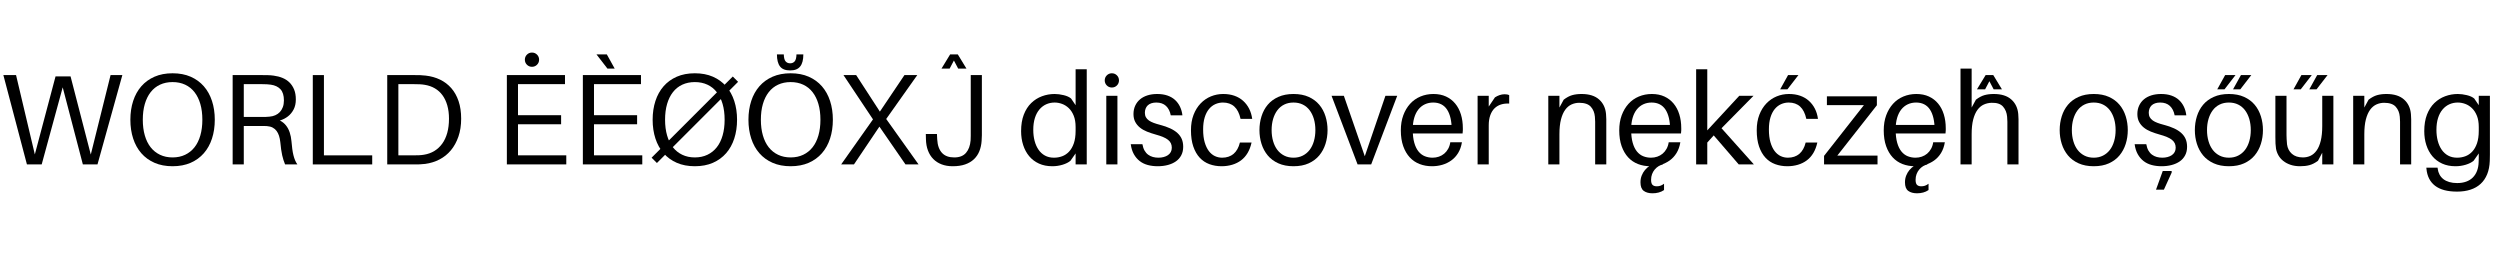
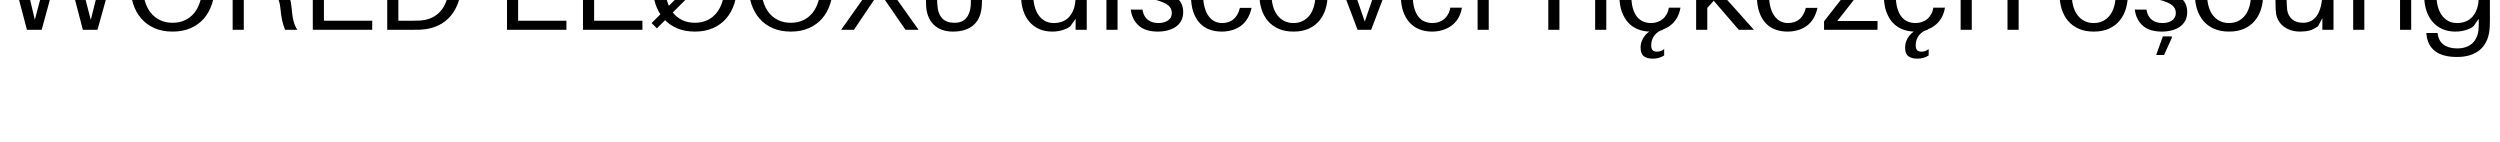
- <svg xmlns="http://www.w3.org/2000/svg" width="19310" height="2000" viewBox="0 0 19310 2000">
-   <defs />
-   <g transform="matrix(1 0 0 -1 0 2000)">
-     <g transform="matrix(1 0 0 1 0 730)">
-       <path fill="#000000" stroke="none" d="M 854 690 L 690 31 L 713 31 L 545 680 L 429 680 L 257 32 L 280 31 L 124 690 L 26 690 L 208 0 L 322 0 L 496 638 L 473 639 L 640 0 L 753 0 L 945 690 L 854 690 Z" />
-     </g>
-     <g transform="matrix(1 0 0 1 960 730)">
-       <path fill="#000000" stroke="none" d="M 373 636 Q 427 636 470 616 Q 513 596 542.5 558 Q 572 520 587.5 466.5 Q 603 413 603 345 Q 603 278 587.5 224 Q 572 170 542.5 132.5 Q 513 95 470 74.5 Q 427 54 373 54 L 373 -14 Q 452 -14 512.5 12.5 Q 573 39 614.5 86.5 Q 656 134 677.5 200 Q 699 266 699 345 Q 699 424 677.5 490 Q 656 556 614.5 603.5 Q 573 651 512.5 677.5 Q 452 704 373 704 L 373 636 Z M 373 704 Q 294 704 233.5 677.5 Q 173 651 131.5 603.5 Q 90 556 68.5 490 Q 47 424 47 345 Q 47 266 68.5 200 Q 90 134 131.5 86.5 Q 173 39 233.5 12.5 Q 294 -14 373 -14 L 373 54 Q 319 54 276 74.5 Q 233 95 203.5 132.5 Q 174 170 158.5 224 Q 143 278 143 345 Q 143 413 158.5 466.5 Q 174 520 203.5 558 Q 233 596 276 616 Q 319 636 373 636 L 373 704 Z" />
-     </g>
-     <g transform="matrix(1 0 0 1 1697 730)">
-       <path fill="#000000" stroke="none" d="M 180 690 L 180 620 L 326 620 Q 349 620 365 619 Q 381 618 395 616 Q 443 609 469.5 580.5 Q 496 552 496 494 Q 496 465 487.5 442.5 Q 479 420 464.5 404.5 Q 450 389 429.5 380 Q 409 371 385 369 Q 371 367 356 367 Q 341 367 318 367 L 180 367 L 180 297 L 316 297 Q 328 297 340.5 297 Q 353 297 365 296 Q 391 294 409 284.5 Q 427 275 439 259 Q 451 243 458 221.5 Q 465 200 468 173 Q 471 141 474.5 116 Q 478 91 482.5 71 Q 487 51 492.5 34 Q 498 17 505 0 L 600 0 Q 590 14 582.5 31.5 Q 575 49 569.5 71 Q 564 93 560.5 120 Q 557 147 554 181 Q 551 215 541 246 Q 531 277 512.5 300.5 Q 494 324 467 338 Q 440 352 403 352 L 403 330 Q 434 330 467 340 Q 500 350 527 371 Q 554 392 571 424.5 Q 588 457 588 502 Q 588 546 575 578 Q 562 610 539.5 632.5 Q 517 655 485.5 668 Q 454 681 416 686 Q 393 689 372.5 689.5 Q 352 690 326 690 L 180 690 Z M 100 690 L 100 0 L 186 0 L 186 690 L 100 690 Z" />
-     </g>
-     <g transform="matrix(1 0 0 1 2316 730)">
-       <path fill="#000000" stroke="none" d="M 100 690 L 100 0 L 186 0 L 186 690 L 100 690 Z M 161 70 L 161 0 L 559 0 L 559 70 L 161 70 Z" />
-     </g>
-     <g transform="matrix(1 0 0 1 2891 730)">
-       <path fill="#000000" stroke="none" d="M 180 690 L 180 620 L 305 620 Q 332 620 352 619 Q 372 618 389 615 Q 433 608 468 587.5 Q 503 567 527 534 Q 551 501 564 455.5 Q 577 410 577 353 Q 577 292 563.5 243.5 Q 550 195 524.5 160 Q 499 125 463.5 103.5 Q 428 82 384 75 Q 367 72 347 71 Q 327 70 300 70 L 180 70 L 180 0 L 305 0 Q 333 0 350 0.5 Q 367 1 393 4 Q 453 12 504 38.5 Q 555 65 592 109.5 Q 629 154 650 215.5 Q 671 277 671 353 Q 671 430 651 489 Q 631 548 594.5 589.5 Q 558 631 508 655 Q 458 679 398 686 Q 372 689 355 689.5 Q 338 690 310 690 L 180 690 Z M 100 690 L 100 0 L 186 0 L 186 690 L 100 690 Z" />
-     </g>
-     <g transform="matrix(1 0 0 1 3816 730)">
-       <path fill="#000000" stroke="none" d="M 99 690 L 99 0 L 185 0 L 185 690 L 99 690 Z M 160 70 L 160 0 L 558 0 L 558 70 L 160 70 Z M 160 380 L 160 310 L 518 310 L 518 380 L 160 380 Z M 160 690 L 160 620 L 548 620 L 548 690 L 160 690 Z M 293 864 Q 270 864 254 848 Q 238 832 238 809 Q 238 786 254 770 Q 270 754 293 754 Q 316 754 332 770 Q 348 786 348 809 Q 348 832 332 848 Q 316 864 293 864 Z" />
-     </g>
-     <g transform="matrix(1 0 0 1 4403 730)">
-       <path fill="#000000" stroke="none" d="M 99 690 L 99 0 L 185 0 L 185 690 L 99 690 Z M 160 70 L 160 0 L 558 0 L 558 70 L 160 70 Z M 160 380 L 160 310 L 518 310 L 518 380 L 160 380 Z M 160 690 L 160 620 L 548 620 L 548 690 L 160 690 Z M 204 850 L 289 740 L 345 740 L 284 850 L 204 850 Z" />
-     </g>
-     <g transform="matrix(1 0 0 1 4990 730)">
-       <path fill="#000000" stroke="none" d="M 43 52 L 84 11 L 711 638 L 670 679 L 43 52 Z M 377 636 Q 431 636 474 616 Q 517 596 546.5 558 Q 576 520 591.5 466.5 Q 607 413 607 345 Q 607 278 591.5 224 Q 576 170 546.5 132.5 Q 517 95 474 74.5 Q 431 54 377 54 L 377 -14 Q 456 -14 516.5 12.5 Q 577 39 618.5 86.5 Q 660 134 681.5 200 Q 703 266 703 345 Q 703 424 681.5 490 Q 660 556 618.5 603.5 Q 577 651 516.5 677.5 Q 456 704 377 704 L 377 636 Z M 377 704 Q 298 704 237.5 677.5 Q 177 651 135.5 603.5 Q 94 556 72.5 490 Q 51 424 51 345 Q 51 266 72.5 200 Q 94 134 135.5 86.5 Q 177 39 237.5 12.5 Q 298 -14 377 -14 L 377 54 Q 323 54 280 74.5 Q 237 95 207.5 132.5 Q 178 170 162.5 224 Q 147 278 147 345 Q 147 413 162.5 466.5 Q 178 520 207.5 558 Q 237 596 280 616 Q 323 636 377 636 L 377 704 Z" />
-     </g>
-     <g transform="matrix(1 0 0 1 5735 730)">
-       <path fill="#000000" stroke="none" d="M 372 636 Q 426 636 469 616 Q 512 596 541.5 558 Q 571 520 586.5 466.5 Q 602 413 602 345 Q 602 278 586.5 224 Q 571 170 541.5 132.5 Q 512 95 469 74.5 Q 426 54 372 54 L 372 -14 Q 451 -14 511.5 12.5 Q 572 39 613.5 86.5 Q 655 134 676.5 200 Q 698 266 698 345 Q 698 424 676.5 490 Q 655 556 613.5 603.5 Q 572 651 511.5 677.5 Q 451 704 372 704 L 372 636 Z M 372 704 Q 293 704 232.5 677.5 Q 172 651 130.5 603.5 Q 89 556 67.5 490 Q 46 424 46 345 Q 46 266 67.5 200 Q 89 134 130.5 86.5 Q 172 39 232.5 12.5 Q 293 -14 372 -14 L 372 54 Q 318 54 275 74.5 Q 232 95 202.5 132.5 Q 173 170 157.5 224 Q 142 278 142 345 Q 142 413 157.5 466.5 Q 173 520 202.5 558 Q 232 596 275 616 Q 318 636 372 636 L 372 704 Z M 417 850 Q 416 811 403 796 Q 390 781 368 781 Q 346 781 333 796 Q 320 811 319 850 L 266 850 Q 266 819 272 795.5 Q 278 772 290 756.5 Q 302 741 321.5 733.5 Q 341 726 368 726 Q 395 726 414 733.5 Q 433 741 445.5 756.5 Q 458 772 464 795.5 Q 470 819 470 850 L 417 850 Z" />
-     </g>
-     <g transform="matrix(1 0 0 1 6472 730)">
-       <path fill="#000000" stroke="none" d="M 514 690 L 298 369 L 350 368 L 141 690 L 43 690 L 271 348 L 25 0 L 124 0 L 346 330 L 295 329 L 522 0 L 623 0 L 373 351 L 613 690 L 514 690 Z" />
-     </g>
-     <g transform="matrix(1 0 0 1 7097 730)">
-       <path fill="#000000" stroke="none" d="M 401 690 L 401 267 Q 401 240 401 220.5 Q 401 201 400 186 Q 395 125 364.5 89.5 Q 334 54 274 54 Q 243 54 219.5 62.5 Q 196 71 179.5 88.5 Q 163 106 153.5 132 Q 144 158 142 194 L 140 235 L 54 235 L 55 194 Q 56 146 70.5 107.5 Q 85 69 111.5 42 Q 138 15 176 0.5 Q 214 -14 262 -14 Q 317 -14 357.5 0 Q 398 14 425.5 40 Q 453 66 467.5 102 Q 482 138 485 181 Q 487 207 487 225.5 Q 487 244 487 264 L 487 690 L 401 690 Z M 242 850 L 175 740 L 238 740 L 288 835 L 254 835 L 304 740 L 368 740 L 301 850 L 242 850 Z" />
-     </g>
-     <g transform="matrix(1 0 0 1 7857 730)">
-       <path fill="#000000" stroke="none" d="M 289 544 Q 238 544 191 526.5 Q 144 509 108 474 Q 72 439 51 385 Q 30 331 30 257 Q 30 199 46 149.5 Q 62 100 92.5 63.5 Q 123 27 168 6.5 Q 213 -14 271 -14 Q 312 -14 350 -2.5 Q 388 9 411 28 L 465 105 L 451 260 Q 451 203 437.5 163.5 Q 424 124 400.5 99 Q 377 74 347 63 Q 317 52 284 52 Q 244 52 214 68.5 Q 184 85 164 114.5 Q 144 144 134 183 Q 124 222 124 267 Q 124 319 136.5 358.5 Q 149 398 171.5 424.5 Q 194 451 224 464.5 Q 254 478 289 478 Q 318 478 346.5 467.5 Q 375 457 398.5 434.5 Q 422 412 436.5 376 Q 451 340 451 289 L 469 431 L 416 509 Q 396 526 359 535 Q 322 544 289 544 Z M 451 735 L 451 0 L 537 0 L 537 735 L 451 735 Z" />
-     </g>
-     <g transform="matrix(1 0 0 1 8472 730)">
-       <path fill="#000000" stroke="none" d="M 73 530 L 73 0 L 159 0 L 159 530 L 73 530 Z M 116 704 Q 93 704 77 688 Q 61 672 61 649 Q 61 626 77 610 Q 93 594 116 594 Q 139 594 155 610 Q 171 626 171 649 Q 171 672 155 688 Q 139 704 116 704 Z" />
-     </g>
-     <g transform="matrix(1 0 0 1 8710 730)">
-       <path fill="#000000" stroke="none" d="M 228 544 Q 187 544 153.5 533.5 Q 120 523 96 503 Q 72 483 58.5 454 Q 45 425 45 389 Q 45 354 58.5 328.5 Q 72 303 95 284.5 Q 118 266 149 253.5 Q 180 241 216 231 Q 249 222 273 212 Q 297 202 312 190 Q 327 178 334 163 Q 341 148 341 129 Q 341 110 333 95.5 Q 325 81 311 71.5 Q 297 62 278 57 Q 259 52 238 52 Q 215 52 195 57.5 Q 175 63 158.5 75 Q 142 87 130.5 107 Q 119 127 114 156 L 24 156 Q 30 111 48 79 Q 66 47 93 26 Q 120 5 155.5 -4.5 Q 191 -14 232 -14 Q 274 -14 310 -4.5 Q 346 5 372.5 23.5 Q 399 42 414 70.5 Q 429 99 429 136 Q 429 170 418 196 Q 407 222 384.5 242.5 Q 362 263 328.5 278.5 Q 295 294 249 306 Q 222 313 200.5 321 Q 179 329 164 339.5 Q 149 350 141 364.5 Q 133 379 133 399 Q 133 416 138.5 430.5 Q 144 445 154.5 455.5 Q 165 466 182 472 Q 199 478 221 478 Q 268 478 296 452 Q 324 426 333 379 L 423 379 Q 419 415 404.5 445.5 Q 390 476 366 498 Q 342 520 307.5 532 Q 273 544 228 544 Z" />
-     </g>
-     <g transform="matrix(1 0 0 1 9169 730)">
-       <path fill="#000000" stroke="none" d="M 279 544 Q 229 544 184 525.5 Q 139 507 104.5 471 Q 70 435 50 383 Q 30 331 30 264 Q 30 191 48 138.5 Q 66 86 97.5 52 Q 129 18 172.5 2 Q 216 -14 266 -14 Q 310 -14 348.5 -2.5 Q 387 9 417 31.5 Q 447 54 467.5 88.5 Q 488 123 498 169 L 408 169 Q 401 140 388.5 118 Q 376 96 359 81.5 Q 342 67 319.5 59.5 Q 297 52 271 52 Q 241 52 214.5 64.5 Q 188 77 168 103.5 Q 148 130 136 171 Q 124 212 124 270 Q 124 324 136 363 Q 148 402 169 427.5 Q 190 453 218 465.5 Q 246 478 277 478 Q 331 478 365 447 Q 399 416 413 352 L 503 352 Q 497 396 479 431 Q 461 466 432.5 491.5 Q 404 517 365.5 530.5 Q 327 544 279 544 Z" />
-     </g>
-     <g transform="matrix(1 0 0 1 9698 730)">
-       <path fill="#000000" stroke="none" d="M 293 478 Q 333 478 364.5 462.5 Q 396 447 417.5 418.5 Q 439 390 450.5 351 Q 462 312 462 265 Q 462 219 450.5 179.5 Q 439 140 417.5 112 Q 396 84 364.5 68 Q 333 52 293 52 L 293 -14 Q 361 -14 410.5 8.5 Q 460 31 492 69.5 Q 524 108 540 158.5 Q 556 209 556 265 Q 556 321 540 372 Q 524 423 492 461 Q 460 499 410.5 521.5 Q 361 544 293 544 L 293 478 Z M 293 544 Q 226 544 176 521.5 Q 126 499 94 461 Q 62 423 46 372 Q 30 321 30 265 Q 30 209 46 158.5 Q 62 108 94 69.5 Q 126 31 176 8.5 Q 226 -14 293 -14 L 293 52 Q 253 52 221.5 68 Q 190 84 168.5 112 Q 147 140 135.5 179.5 Q 124 219 124 265 Q 124 312 135.5 351 Q 147 390 168.5 418.5 Q 190 447 221.5 462.5 Q 253 478 293 478 L 293 544 Z" />
-     </g>
-     <g transform="matrix(1 0 0 1 10284 730)">
-       <path fill="#000000" stroke="none" d="M 417 530 L 249 38 L 266 39 L 96 530 L 1 530 L 202 0 L 307 0 L 508 530 L 417 530 Z" />
-     </g>
-     <g transform="matrix(1 0 0 1 10790 730)">
-       <path fill="#000000" stroke="none" d="M 282 544 Q 228 544 181.5 524.5 Q 135 505 101.5 468 Q 68 431 49 379.5 Q 30 328 30 263 L 122 270 Q 122 321 133.5 360 Q 145 399 166 425 Q 187 451 216 464.5 Q 245 478 280 478 Q 316 478 343 464 Q 370 450 387.5 423 Q 405 396 414 357 Q 423 318 423 268 L 458 305 L 85 305 L 85 239 L 507 239 Q 509 253 509 263.5 Q 509 274 509 280 Q 509 338 494 386.5 Q 479 435 450 470 Q 421 505 379 524.5 Q 337 544 282 544 Z M 30 263 Q 30 193 48.5 141 Q 67 89 99 54.5 Q 131 20 175 3 Q 219 -14 271 -14 Q 312 -14 350 -3 Q 388 8 419.5 30.5 Q 451 53 472.5 88 Q 494 123 502 171 L 412 171 Q 408 143 395.5 120.5 Q 383 98 365 83 Q 347 68 324 60 Q 301 52 275 52 Q 244 52 216 63 Q 188 74 167 99.5 Q 146 125 134 167 Q 122 209 122 270 L 30 263 Z" />
-     </g>
-     <g transform="matrix(1 0 0 1 11339 730)">
-       <path fill="#000000" stroke="none" d="M 74 530 L 74 0 L 160 0 L 160 530 L 74 530 Z M 282 542 Q 263 542 244 535.5 Q 225 529 208 518 L 156 441 L 160 302 Q 160 347 172 380 Q 184 413 205 433.5 Q 226 454 255 463 Q 284 472 318 470 L 318 535 Q 310 539 301.5 540.5 Q 293 542 282 542 Z" />
-     </g>
-     <g transform="matrix(1 0 0 1 11885 730)">
-       <path fill="#000000" stroke="none" d="M 331 544 Q 290 544 258.5 535 Q 227 526 193 500 L 156 432 L 160 233 Q 160 301 172 347.5 Q 184 394 205 422.5 Q 226 451 254 463.5 Q 282 476 313 476 Q 375 476 402.5 445.5 Q 430 415 434 368 Q 436 348 436 330 Q 436 312 436 292 L 436 0 L 522 0 L 522 298 Q 522 330 522 349.5 Q 522 369 520 389 Q 514 459 466.5 501.5 Q 419 544 331 544 Z M 74 530 L 74 0 L 160 0 L 160 530 L 74 530 Z" />
-     </g>
-     <g transform="matrix(1 0 0 1 12478 730)">
-       <path fill="#000000" stroke="none" d="M 281 544 Q 227 544 180.5 524.5 Q 134 505 100.5 468 Q 67 431 48 379.5 Q 29 328 29 263 L 121 270 Q 121 321 132.5 360 Q 144 399 165 425 Q 186 451 215 464.5 Q 244 478 279 478 Q 315 478 342 464 Q 369 450 386.5 423 Q 404 396 413 357 Q 422 318 422 268 L 457 305 L 84 305 L 84 239 L 506 239 Q 508 253 508 263.5 Q 508 274 508 280 Q 508 338 493 386.5 Q 478 435 449 470 Q 420 505 378 524.5 Q 336 544 281 544 Z M 29 263 Q 29 193 47.5 141 Q 66 89 98 54.5 Q 130 20 174 3 Q 218 -14 270 -14 Q 311 -14 349 -3 Q 387 8 418.5 30.5 Q 450 53 471.5 88 Q 493 123 501 171 L 411 171 Q 407 143 394.5 120.5 Q 382 98 364 83 Q 346 68 323 60 Q 300 52 274 52 Q 243 52 215 63 Q 187 74 166 99.5 Q 145 125 133 167 Q 121 209 121 270 L 29 263 Z M 306 11 Q 284 3 263.5 -11 Q 243 -25 227.5 -43.5 Q 212 -62 202.5 -86 Q 193 -110 193 -138 Q 193 -186 218.5 -204.5 Q 244 -223 286 -223 Q 311 -223 333.5 -217 Q 356 -211 375 -198 L 375 -149 Q 361 -160 347.5 -164.5 Q 334 -169 319 -169 Q 297 -169 286 -158 Q 275 -147 275 -119 Q 275 -95 282.5 -75 Q 290 -55 303 -39.5 Q 316 -24 333 -13.5 Q 350 -3 369 0 L 306 11 Z" />
-     </g>
-     <g transform="matrix(1 0 0 1 13027 730)">
-       <path fill="#000000" stroke="none" d="M 407 530 L 160 263 L 160 169 L 225 241 L 185 253 L 403 0 L 520 0 L 233 321 L 231 240 L 517 530 L 407 530 Z M 74 735 L 74 0 L 160 0 L 160 735 L 74 735 Z" />
-     </g>
-     <g transform="matrix(1 0 0 1 13540 730)">
-       <path fill="#000000" stroke="none" d="M 278 544 Q 228 544 183 525.5 Q 138 507 103.5 471 Q 69 435 49 383 Q 29 331 29 264 Q 29 191 47 138.5 Q 65 86 96.5 52 Q 128 18 171.5 2 Q 215 -14 265 -14 Q 309 -14 347.5 -2.5 Q 386 9 416 31.5 Q 446 54 466.5 88.5 Q 487 123 497 169 L 407 169 Q 400 140 387.5 118 Q 375 96 358 81.5 Q 341 67 318.5 59.5 Q 296 52 270 52 Q 240 52 213.5 64.5 Q 187 77 167 103.5 Q 147 130 135 171 Q 123 212 123 270 Q 123 324 135 363 Q 147 402 168 427.5 Q 189 453 217 465.5 Q 245 478 276 478 Q 330 478 364 447 Q 398 416 412 352 L 502 352 Q 496 396 478 431 Q 460 466 431.5 491.5 Q 403 517 364.5 530.5 Q 326 544 278 544 Z M 271 690 L 210 580 L 266 580 L 351 690 L 271 690 Z" />
-     </g>
-     <g transform="matrix(1 0 0 1 14069 730)">
-       <path fill="#000000" stroke="none" d="M 42 526 L 42 458 L 349 458 L 349 485 L 20 66 L 20 0 L 433 0 L 433 68 L 101 68 L 101 41 L 428 457 L 428 526 L 42 526 Z" />
-     </g>
-     <g transform="matrix(1 0 0 1 14521 730)">
-       <path fill="#000000" stroke="none" d="M 281 544 Q 227 544 180.5 524.5 Q 134 505 100.5 468 Q 67 431 48 379.5 Q 29 328 29 263 L 121 270 Q 121 321 132.5 360 Q 144 399 165 425 Q 186 451 215 464.5 Q 244 478 279 478 Q 315 478 342 464 Q 369 450 386.5 423 Q 404 396 413 357 Q 422 318 422 268 L 457 305 L 84 305 L 84 239 L 506 239 Q 508 253 508 263.5 Q 508 274 508 280 Q 508 338 493 386.5 Q 478 435 449 470 Q 420 505 378 524.5 Q 336 544 281 544 Z M 29 263 Q 29 193 47.5 141 Q 66 89 98 54.5 Q 130 20 174 3 Q 218 -14 270 -14 Q 311 -14 349 -3 Q 387 8 418.5 30.5 Q 450 53 471.5 88 Q 493 123 501 171 L 411 171 Q 407 143 394.5 120.5 Q 382 98 364 83 Q 346 68 323 60 Q 300 52 274 52 Q 243 52 215 63 Q 187 74 166 99.5 Q 145 125 133 167 Q 121 209 121 270 L 29 263 Z M 306 11 Q 284 3 263.5 -11 Q 243 -25 227.5 -43.5 Q 212 -62 202.5 -86 Q 193 -110 193 -138 Q 193 -186 218.5 -204.5 Q 244 -223 286 -223 Q 311 -223 333.5 -217 Q 356 -211 375 -198 L 375 -149 Q 361 -160 347.5 -164.5 Q 334 -169 319 -169 Q 297 -169 286 -158 Q 275 -147 275 -119 Q 275 -95 282.5 -75 Q 290 -55 303 -39.5 Q 316 -24 333 -13.5 Q 350 -3 369 0 L 306 11 Z" />
-     </g>
-     <g transform="matrix(1 0 0 1 15070 730)">
-       <path fill="#000000" stroke="none" d="M 330 544 Q 289 544 257.5 535 Q 226 526 192 500 L 155 432 L 159 233 Q 159 301 171 347 Q 183 393 204 421.5 Q 225 450 253 462.5 Q 281 475 312 476 Q 374 478 401.5 446.5 Q 429 415 433 368 Q 435 348 435 330 Q 435 312 435 292 L 435 0 L 521 0 L 521 298 Q 521 330 521 349.5 Q 521 369 519 389 Q 513 459 465.5 501.5 Q 418 544 330 544 Z M 73 740 L 73 0 L 159 0 L 159 740 L 73 740 Z M 267 690 L 200 580 L 263 580 L 313 675 L 279 675 L 329 580 L 393 580 L 326 690 L 267 690 Z" />
-     </g>
-     <g transform="matrix(1 0 0 1 15879 730)">
-       <path fill="#000000" stroke="none" d="M 293 478 Q 333 478 364.5 462.5 Q 396 447 417.5 418.5 Q 439 390 450.5 351 Q 462 312 462 265 Q 462 219 450.5 179.5 Q 439 140 417.5 112 Q 396 84 364.5 68 Q 333 52 293 52 L 293 -14 Q 361 -14 410.5 8.5 Q 460 31 492 69.5 Q 524 108 540 158.5 Q 556 209 556 265 Q 556 321 540 372 Q 524 423 492 461 Q 460 499 410.5 521.5 Q 361 544 293 544 L 293 478 Z M 293 544 Q 226 544 176 521.5 Q 126 499 94 461 Q 62 423 46 372 Q 30 321 30 265 Q 30 209 46 158.5 Q 62 108 94 69.5 Q 126 31 176 8.5 Q 226 -14 293 -14 L 293 52 Q 253 52 221.5 68 Q 190 84 168.5 112 Q 147 140 135.5 179.5 Q 124 219 124 265 Q 124 312 135.5 351 Q 147 390 168.5 418.5 Q 190 447 221.5 462.5 Q 253 478 293 478 L 293 544 Z" />
-     </g>
-     <g transform="matrix(1 0 0 1 16465 730)">
-       <path fill="#000000" stroke="none" d="M 227 544 Q 186 544 152.5 533.5 Q 119 523 95 503 Q 71 483 57.5 454 Q 44 425 44 389 Q 44 354 57.5 328.5 Q 71 303 94 284.5 Q 117 266 148 253.5 Q 179 241 215 231 Q 248 222 272 212 Q 296 202 311 190 Q 326 178 333 163 Q 340 148 340 129 Q 340 110 332 95.5 Q 324 81 310 71.5 Q 296 62 277 57 Q 258 52 237 52 Q 214 52 194 57.5 Q 174 63 157.5 75 Q 141 87 129.5 107 Q 118 127 113 156 L 23 156 Q 29 111 47 79 Q 65 47 92 26 Q 119 5 154.5 -4.5 Q 190 -14 231 -14 Q 273 -14 309 -4.5 Q 345 5 371.5 23.5 Q 398 42 413 70.5 Q 428 99 428 136 Q 428 170 417 196 Q 406 222 383.5 242.5 Q 361 263 327.5 278.5 Q 294 294 248 306 Q 221 313 199.5 321 Q 178 329 163 339.5 Q 148 350 140 364.5 Q 132 379 132 399 Q 132 416 137.5 430.5 Q 143 445 153.5 455.5 Q 164 466 181 472 Q 198 478 220 478 Q 267 478 295 452 Q 323 426 332 379 L 422 379 Q 418 415 403.5 445.5 Q 389 476 365 498 Q 341 520 306.5 532 Q 272 544 227 544 Z M 240 -51 L 188 -195 L 249 -195 L 309 -63 L 309 -51 L 240 -51 Z" />
-     </g>
-     <g transform="matrix(1 0 0 1 16924 730)">
-       <path fill="#000000" stroke="none" d="M 292 478 Q 332 478 363.5 462.5 Q 395 447 416.5 418.5 Q 438 390 449.5 351 Q 461 312 461 265 Q 461 219 449.5 179.5 Q 438 140 416.5 112 Q 395 84 363.5 68 Q 332 52 292 52 L 292 -14 Q 360 -14 409.5 8.5 Q 459 31 491 69.5 Q 523 108 539 158.5 Q 555 209 555 265 Q 555 321 539 372 Q 523 423 491 461 Q 459 499 409.5 521.5 Q 360 544 292 544 L 292 478 Z M 292 544 Q 225 544 175 521.5 Q 125 499 93 461 Q 61 423 45 372 Q 29 321 29 265 Q 29 209 45 158.5 Q 61 108 93 69.5 Q 125 31 175 8.5 Q 225 -14 292 -14 L 292 52 Q 252 52 220.5 68 Q 189 84 167.5 112 Q 146 140 134.5 179.5 Q 123 219 123 265 Q 123 312 134.5 351 Q 146 390 167.5 418.5 Q 189 447 220.5 462.5 Q 252 478 292 478 L 292 544 Z M 385 690 L 324 580 L 380 580 L 465 690 L 385 690 Z M 263 690 L 202 580 L 258 580 L 343 690 L 263 690 Z" />
-     </g>
-     <g transform="matrix(1 0 0 1 17510 730)">
-       <path fill="#000000" stroke="none" d="M 65 530 L 65 212 Q 65 180 66 160.5 Q 67 141 70 121 Q 75 94 89 69.5 Q 103 45 126.5 26.5 Q 150 8 182.5 -3 Q 215 -14 256 -14 Q 297 -14 328.5 -5.5 Q 360 3 394 28 L 431 98 L 427 297 Q 427 229 415.5 182.5 Q 404 136 383.5 107.5 Q 363 79 336 66.5 Q 309 54 278 54 Q 224 54 192.5 82 Q 161 110 155 155 Q 153 175 152 195 Q 151 215 151 228 L 151 530 L 65 530 Z M 427 530 L 427 0 L 513 0 L 513 530 L 427 530 Z M 388 690 L 327 580 L 383 580 L 468 690 L 388 690 Z M 266 690 L 205 580 L 261 580 L 346 690 L 266 690 Z" />
-     </g>
-     <g transform="matrix(1 0 0 1 18102 730)">
-       <path fill="#000000" stroke="none" d="M 331 544 Q 290 544 258.5 535 Q 227 526 193 500 L 156 432 L 160 233 Q 160 301 172 347.5 Q 184 394 205 422.5 Q 226 451 254 463.5 Q 282 476 313 476 Q 375 476 402.5 445.5 Q 430 415 434 368 Q 436 348 436 330 Q 436 312 436 292 L 436 0 L 522 0 L 522 298 Q 522 330 522 349.5 Q 522 369 520 389 Q 514 459 466.5 501.5 Q 419 544 331 544 Z M 74 530 L 74 0 L 160 0 L 160 530 L 74 530 Z" />
-     </g>
-     <g transform="matrix(1 0 0 1 18695 730)">
-       <path fill="#000000" stroke="none" d="M 451 530 L 451 76 Q 451 64 451 50.5 Q 451 37 450 18 Q 449 -20 437.5 -50 Q 426 -80 405 -101 Q 384 -122 353.5 -133 Q 323 -144 284 -144 Q 250 -144 223 -136 Q 196 -128 177.5 -113.5 Q 159 -99 148 -78.5 Q 137 -58 134 -34 L 133 -25 L 46 -25 L 47 -35 Q 51 -77 67.5 -109.5 Q 84 -142 113 -164.5 Q 142 -187 184.5 -198.5 Q 227 -210 284 -210 Q 341 -210 387 -195 Q 433 -180 465.5 -150 Q 498 -120 516 -75.5 Q 534 -31 536 27 Q 537 49 537 77 Q 537 105 537 130 L 537 530 L 451 530 Z M 289 544 Q 238 544 191 526.5 Q 144 509 108 474 Q 72 439 51 385 Q 30 331 30 257 Q 30 199 46 149.5 Q 62 100 92.5 63.5 Q 123 27 168 6.5 Q 213 -14 271 -14 Q 312 -14 350 -2.5 Q 388 9 411 28 L 465 105 L 451 260 Q 451 203 437.5 163.5 Q 424 124 400.5 99 Q 377 74 347 63 Q 317 52 284 52 Q 244 52 214 68.5 Q 184 85 164 114.5 Q 144 144 134 183 Q 124 222 124 267 Q 124 319 136.5 358.5 Q 149 398 171.5 424.5 Q 194 451 224 464.5 Q 254 478 289 478 Q 318 478 346.5 467.5 Q 375 457 398.5 434.5 Q 422 412 436.5 376 Q 451 340 451 289 L 469 431 L 416 509 Q 396 526 359 535 Q 322 544 289 544 Z" />
+ <svg xmlns="http://www.w3.org/2000/svg" width="19310" height="1094">
+   <g transform="matrix(1 0 0 1 0 230)">
+     <g transform="matrix(1 0 0 -1 0 0)">
+       <g>
+         <g>
+           <path fill="#000000" stroke="none" d="M 854 690 L 690 31 L 713 31 L 545 680 L 429 680 L 257 32 L 280 31 L 124 690 L 26 690 L 208 0 L 322 0 L 496 638 L 473 639 L 640 0 L 753 0 L 945 690 L 854 690 Z" />
+         </g>
+       </g>
+       <g transform="matrix(1 0 0 1 960 0)">
+         <g>
+           <path fill="#000000" stroke="none" d="M 373 636 Q 427 636 470 616 Q 513 596 542.5 558 Q 572 520 587.5 466.5 Q 603 413 603 345 Q 603 278 587.5 224 Q 572 170 542.5 132.5 Q 513 95 470 74.5 Q 427 54 373 54 L 373 -14 Q 452 -14 512.5 12.5 Q 573 39 614.5 86.5 Q 656 134 677.5 200 Q 699 266 699 345 Q 699 424 677.5 490 Q 656 556 614.5 603.5 Q 573 651 512.5 677.5 Q 452 704 373 704 L 373 636 Z M 373 704 Q 294 704 233.5 677.5 Q 173 651 131.5 603.5 Q 90 556 68.5 490 Q 47 424 47 345 Q 47 266 68.5 200 Q 90 134 131.5 86.5 Q 173 39 233.5 12.5 Q 294 -14 373 -14 L 373 54 Q 319 54 276 74.5 Q 233 95 203.5 132.5 Q 174 170 158.5 224 Q 143 278 143 345 Q 143 413 158.5 466.5 Q 174 520 203.5 558 Q 233 596 276 616 Q 319 636 373 636 L 373 704 Z" />
+         </g>
+       </g>
+       <g transform="matrix(1 0 0 1 1697 0)">
+         <g>
+           <path fill="#000000" stroke="none" d="M 180 690 L 180 620 L 326 620 Q 349 620 365 619 Q 381 618 395 616 Q 443 609 469.5 580.5 Q 496 552 496 494 Q 496 465 487.5 442.5 Q 479 420 464.5 404.5 Q 450 389 429.5 380 Q 409 371 385 369 Q 371 367 356 367 Q 341 367 318 367 L 180 367 L 180 297 L 316 297 Q 328 297 340.5 297 Q 353 297 365 296 Q 391 294 409 284.5 Q 427 275 439 259 Q 451 243 458 221.5 Q 465 200 468 173 Q 471 141 474.5 116 Q 478 91 482.5 71 Q 487 51 492.5 34 Q 498 17 505 0 L 600 0 Q 590 14 582.5 31.5 Q 575 49 569.5 71 Q 564 93 560.5 120 Q 557 147 554 181 Q 551 215 541 246 Q 531 277 512.5 300.5 Q 494 324 467 338 Q 440 352 403 352 L 403 330 Q 434 330 467 340 Q 500 350 527 371 Q 554 392 571 424.5 Q 588 457 588 502 Q 588 546 575 578 Q 562 610 539.5 632.5 Q 517 655 485.5 668 Q 454 681 416 686 Q 393 689 372.5 689.5 Q 352 690 326 690 L 180 690 Z M 100 690 L 100 0 L 186 0 L 186 690 L 100 690 Z" />
+         </g>
+       </g>
+       <g transform="matrix(1 0 0 1 2316 0)">
+         <g>
+           <path fill="#000000" stroke="none" d="M 100 690 L 100 0 L 186 0 L 186 690 L 100 690 Z M 161 70 L 161 0 L 559 0 L 559 70 L 161 70 Z" />
+         </g>
+       </g>
+       <g transform="matrix(1 0 0 1 2891 0)">
+         <g>
+           <path fill="#000000" stroke="none" d="M 180 690 L 180 620 L 305 620 Q 332 620 352 619 Q 372 618 389 615 Q 433 608 468 587.5 Q 503 567 527 534 Q 551 501 564 455.5 Q 577 410 577 353 Q 577 292 563.5 243.5 Q 550 195 524.5 160 Q 499 125 463.5 103.5 Q 428 82 384 75 Q 367 72 347 71 Q 327 70 300 70 L 180 70 L 180 0 L 305 0 Q 333 0 350 0.5 Q 367 1 393 4 Q 453 12 504 38.5 Q 555 65 592 109.5 Q 629 154 650 215.5 Q 671 277 671 353 Q 671 430 651 489 Q 631 548 594.5 589.5 Q 558 631 508 655 Q 458 679 398 686 Q 372 689 355 689.5 Q 338 690 310 690 L 180 690 Z M 100 690 L 100 0 L 186 0 L 186 690 L 100 690 Z" />
+         </g>
+       </g>
+       <g transform="matrix(1 0 0 1 3600 0)">
+         <g />
+       </g>
+       <g transform="matrix(1 0 0 1 3816 0)">
+         <g>
+           <path fill="#000000" stroke="none" d="M 100 690 L 100 0 L 186 0 L 186 690 L 100 690 Z M 161 70 L 161 0 L 559 0 L 559 70 L 161 70 Z M 161 380 L 161 310 L 519 310 L 519 380 L 161 380 Z M 161 690 L 161 620 L 549 620 L 549 690 L 161 690 Z M 294 864 Q 271 864 255 848 Q 239 832 239 809 Q 239 786 255 770 Q 271 754 294 754 Q 317 754 333 770 Q 349 786 349 809 Q 349 832 333 848 Q 317 864 294 864 Z" />
+         </g>
+       </g>
+       <g transform="matrix(1 0 0 1 4403 0)">
+         <g>
+           <path fill="#000000" stroke="none" d="M 100 690 L 100 0 L 186 0 L 186 690 L 100 690 Z M 161 70 L 161 0 L 559 0 L 559 70 L 161 70 Z M 161 380 L 161 310 L 519 310 L 519 380 L 161 380 Z M 161 690 L 161 620 L 549 620 L 549 690 L 161 690 Z M 205 850 L 290 740 L 346 740 L 285 850 L 205 850 Z" />
+         </g>
+       </g>
+       <g transform="matrix(1 0 0 1 4990 0)">
+         <g>
+           <path fill="#000000" stroke="none" d="M 43 52 L 84 11 L 711 638 L 670 679 L 43 52 Z M 377 636 Q 431 636 474 616 Q 517 596 546.5 558 Q 576 520 591.5 466.5 Q 607 413 607 345 Q 607 278 591.5 224 Q 576 170 546.5 132.5 Q 517 95 474 74.5 Q 431 54 377 54 L 377 -14 Q 456 -14 516.5 12.5 Q 577 39 618.5 86.5 Q 660 134 681.5 200 Q 703 266 703 345 Q 703 424 681.5 490 Q 660 556 618.5 603.5 Q 577 651 516.5 677.5 Q 456 704 377 704 L 377 636 Z M 377 704 Q 298 704 237.5 677.5 Q 177 651 135.5 603.5 Q 94 556 72.5 490 Q 51 424 51 345 Q 51 266 72.5 200 Q 94 134 135.5 86.5 Q 177 39 237.5 12.5 Q 298 -14 377 -14 L 377 54 Q 323 54 280 74.5 Q 237 95 207.5 132.5 Q 178 170 162.5 224 Q 147 278 147 345 Q 147 413 162.5 466.5 Q 178 520 207.5 558 Q 237 596 280 616 Q 323 636 377 636 L 377 704 Z" />
+         </g>
+       </g>
+       <g transform="matrix(1 0 0 1 5735 0)">
+         <g>
+           <path fill="#000000" stroke="none" d="M 373 636 Q 427 636 470 616 Q 513 596 542.5 558 Q 572 520 587.5 466.5 Q 603 413 603 345 Q 603 278 587.5 224 Q 572 170 542.5 132.5 Q 513 95 470 74.5 Q 427 54 373 54 L 373 -14 Q 452 -14 512.5 12.5 Q 573 39 614.5 86.5 Q 656 134 677.5 200 Q 699 266 699 345 Q 699 424 677.5 490 Q 656 556 614.5 603.5 Q 573 651 512.5 677.5 Q 452 704 373 704 L 373 636 Z M 373 704 Q 294 704 233.5 677.5 Q 173 651 131.5 603.5 Q 90 556 68.5 490 Q 47 424 47 345 Q 47 266 68.5 200 Q 90 134 131.5 86.5 Q 173 39 233.5 12.5 Q 294 -14 373 -14 L 373 54 Q 319 54 276 74.5 Q 233 95 203.5 132.5 Q 174 170 158.5 224 Q 143 278 143 345 Q 143 413 158.5 466.5 Q 174 520 203.5 558 Q 233 596 276 616 Q 319 636 373 636 L 373 704 Z M 418 850 Q 417 811 404 796 Q 391 781 369 781 Q 347 781 334 796 Q 321 811 320 850 L 267 850 Q 267 819 273 795.5 Q 279 772 291 756.5 Q 303 741 322.5 733.5 Q 342 726 369 726 Q 396 726 415 733.5 Q 434 741 446.5 756.5 Q 459 772 465 795.5 Q 471 819 471 850 L 418 850 Z" />
+         </g>
+       </g>
+       <g transform="matrix(1 0 0 1 6472 0)">
+         <g>
+           <path fill="#000000" stroke="none" d="M 514 690 L 298 369 L 350 368 L 141 690 L 43 690 L 271 348 L 25 0 L 124 0 L 346 330 L 295 329 L 522 0 L 623 0 L 373 351 L 613 690 L 514 690 Z" />
+         </g>
+       </g>
+       <g transform="matrix(1 0 0 1 7097 0)">
+         <g>
+           <path fill="#000000" stroke="none" d="M 402 690 L 402 267 Q 402 240 402 220.5 Q 402 201 401 186 Q 396 125 365.5 89.5 Q 335 54 275 54 Q 244 54 220.5 62.5 Q 197 71 180.5 88.5 Q 164 106 154.5 132 Q 145 158 143 194 L 141 235 L 55 235 L 56 194 Q 57 146 71.5 107.5 Q 86 69 112.5 42 Q 139 15 177 0.5 Q 215 -14 263 -14 Q 318 -14 358.5 0 Q 399 14 426.5 40 Q 454 66 468.5 102 Q 483 138 486 181 Q 488 207 488 225.5 Q 488 244 488 264 L 488 690 L 402 690 Z M 243 850 L 176 740 L 239 740 L 289 835 L 255 835 L 305 740 L 369 740 L 302 850 L 243 850 Z" />
+         </g>
+       </g>
+       <g transform="matrix(1 0 0 1 7641 0)">
+         <g />
+       </g>
+       <g transform="matrix(1 0 0 1 7857 0)">
+         <g>
+           <path fill="#000000" stroke="none" d="M 289 544 Q 238 544 191 526.5 Q 144 509 108 474 Q 72 439 51 385 Q 30 331 30 257 Q 30 199 46 149.5 Q 62 100 92.5 63.5 Q 123 27 168 6.5 Q 213 -14 271 -14 Q 312 -14 350 -2.5 Q 388 9 411 28 L 465 105 L 451 260 Q 451 203 437.5 163.5 Q 424 124 400.5 99 Q 377 74 347 63 Q 317 52 284 52 Q 244 52 214 68.5 Q 184 85 164 114.5 Q 144 144 134 183 Q 124 222 124 267 Q 124 319 136.5 358.5 Q 149 398 171.5 424.5 Q 194 451 224 464.5 Q 254 478 289 478 Q 318 478 346.5 467.5 Q 375 457 398.5 434.5 Q 422 412 436.5 376 Q 451 340 451 289 L 469 431 L 416 509 Q 396 526 359 535 Q 322 544 289 544 Z M 451 735 L 451 0 L 537 0 L 537 735 L 451 735 Z" />
+         </g>
+       </g>
+       <g transform="matrix(1 0 0 1 8472 0)">
+         <g>
+           <path fill="#000000" stroke="none" d="M 74 530 L 74 0 L 160 0 L 160 530 L 74 530 Z M 117 704 Q 94 704 78 688 Q 62 672 62 649 Q 62 626 78 610 Q 94 594 117 594 Q 140 594 156 610 Q 172 626 172 649 Q 172 672 156 688 Q 140 704 117 704 Z" />
+         </g>
+       </g>
+       <g transform="matrix(1 0 0 1 8710 0)">
+         <g>
+           <path fill="#000000" stroke="none" d="M 228 544 Q 187 544 153.5 533.5 Q 120 523 96 503 Q 72 483 58.5 454 Q 45 425 45 389 Q 45 354 58.5 328.5 Q 72 303 95 284.5 Q 118 266 149 253.5 Q 180 241 216 231 Q 249 222 273 212 Q 297 202 312 190 Q 327 178 334 163 Q 341 148 341 129 Q 341 110 333 95.5 Q 325 81 311 71.5 Q 297 62 278 57 Q 259 52 238 52 Q 215 52 195 57.5 Q 175 63 158.5 75 Q 142 87 130.5 107 Q 119 127 114 156 L 24 156 Q 30 111 48 79 Q 66 47 93 26 Q 120 5 155.5 -4.5 Q 191 -14 232 -14 Q 274 -14 310 -4.5 Q 346 5 372.5 23.5 Q 399 42 414 70.5 Q 429 99 429 136 Q 429 170 418 196 Q 407 222 384.5 242.5 Q 362 263 328.5 278.5 Q 295 294 249 306 Q 222 313 200.5 321 Q 179 329 164 339.5 Q 149 350 141 364.5 Q 133 379 133 399 Q 133 416 138.5 430.5 Q 144 445 154.5 455.5 Q 165 466 182 472 Q 199 478 221 478 Q 268 478 296 452 Q 324 426 333 379 L 423 379 Q 419 415 404.5 445.5 Q 390 476 366 498 Q 342 520 307.5 532 Q 273 544 228 544 Z" />
+         </g>
+       </g>
+       <g transform="matrix(1 0 0 1 9169 0)">
+         <g>
+           <path fill="#000000" stroke="none" d="M 279 544 Q 229 544 184 525.5 Q 139 507 104.5 471 Q 70 435 50 383 Q 30 331 30 264 Q 30 191 48 138.5 Q 66 86 97.5 52 Q 129 18 172.5 2 Q 216 -14 266 -14 Q 310 -14 348.5 -2.5 Q 387 9 417 31.5 Q 447 54 467.5 88.5 Q 488 123 498 169 L 408 169 Q 401 140 388.5 118 Q 376 96 359 81.5 Q 342 67 319.5 59.5 Q 297 52 271 52 Q 241 52 214.5 64.5 Q 188 77 168 103.5 Q 148 130 136 171 Q 124 212 124 270 Q 124 324 136 363 Q 148 402 169 427.5 Q 190 453 218 465.5 Q 246 478 277 478 Q 331 478 365 447 Q 399 416 413 352 L 503 352 Q 497 396 479 431 Q 461 466 432.5 491.5 Q 404 517 365.5 530.5 Q 327 544 279 544 Z" />
+         </g>
+       </g>
+       <g transform="matrix(1 0 0 1 9698 0)">
+         <g>
+           <path fill="#000000" stroke="none" d="M 293 478 Q 333 478 364.5 462.5 Q 396 447 417.5 418.5 Q 439 390 450.5 351 Q 462 312 462 265 Q 462 219 450.5 179.5 Q 439 140 417.5 112 Q 396 84 364.5 68 Q 333 52 293 52 L 293 -14 Q 361 -14 410.5 8.5 Q 460 31 492 69.5 Q 524 108 540 158.5 Q 556 209 556 265 Q 556 321 540 372 Q 524 423 492 461 Q 460 499 410.5 521.5 Q 361 544 293 544 L 293 478 Z M 293 544 Q 226 544 176 521.5 Q 126 499 94 461 Q 62 423 46 372 Q 30 321 30 265 Q 30 209 46 158.5 Q 62 108 94 69.5 Q 126 31 176 8.5 Q 226 -14 293 -14 L 293 52 Q 253 52 221.5 68 Q 190 84 168.5 112 Q 147 140 135.5 179.5 Q 124 219 124 265 Q 124 312 135.5 351 Q 147 390 168.5 418.5 Q 190 447 221.5 462.5 Q 253 478 293 478 L 293 544 Z" />
+         </g>
+       </g>
+       <g transform="matrix(1 0 0 1 10284 0)">
+         <g>
+           <path fill="#000000" stroke="none" d="M 417 530 L 249 38 L 266 39 L 96 530 L 1 530 L 202 0 L 307 0 L 508 530 L 417 530 Z" />
+         </g>
+       </g>
+       <g transform="matrix(1 0 0 1 10790 0)">
+         <g>
+           <path fill="#000000" stroke="none" d="M 282 544 Q 228 544 181.5 524.5 Q 135 505 101.5 468 Q 68 431 49 379.5 Q 30 328 30 263 L 122 270 Q 122 321 133.5 360 Q 145 399 166 425 Q 187 451 216 464.5 Q 245 478 280 478 Q 316 478 343 464 Q 370 450 387.5 423 Q 405 396 414 357 Q 423 318 423 268 L 458 305 L 85 305 L 85 239 L 507 239 Q 509 253 509 263.5 Q 509 274 509 280 Q 509 338 494 386.5 Q 479 435 450 470 Q 421 505 379 524.5 Q 337 544 282 544 Z M 30 263 Q 30 193 48.5 141 Q 67 89 99 54.5 Q 131 20 175 3 Q 219 -14 271 -14 Q 312 -14 350 -3 Q 388 8 419.5 30.5 Q 451 53 472.5 88 Q 494 123 502 171 L 412 171 Q 408 143 395.5 120.5 Q 383 98 365 83 Q 347 68 324 60 Q 301 52 275 52 Q 244 52 216 63 Q 188 74 167 99.5 Q 146 125 134 167 Q 122 209 122 270 L 30 263 Z" />
+         </g>
+       </g>
+       <g transform="matrix(1 0 0 1 11339 0)">
+         <g>
+           <path fill="#000000" stroke="none" d="M 74 530 L 74 0 L 160 0 L 160 530 L 74 530 Z M 282 542 Q 263 542 244 535.5 Q 225 529 208 518 L 156 441 L 160 302 Q 160 347 172 380 Q 184 413 205 433.5 Q 226 454 255 463 Q 284 472 318 470 L 318 535 Q 310 539 301.5 540.5 Q 293 542 282 542 Z" />
+         </g>
+       </g>
+       <g transform="matrix(1 0 0 1 11669 0)">
+         <g />
+       </g>
+       <g transform="matrix(1 0 0 1 11885 0)">
+         <g>
+           <path fill="#000000" stroke="none" d="M 331 544 Q 290 544 258.5 535 Q 227 526 193 500 L 156 432 L 160 233 Q 160 301 172 347.5 Q 184 394 205 422.5 Q 226 451 254 463.5 Q 282 476 313 476 Q 375 476 402.5 445.5 Q 430 415 434 368 Q 436 348 436 330 Q 436 312 436 292 L 436 0 L 522 0 L 522 298 Q 522 330 522 349.5 Q 522 369 520 389 Q 514 459 466.5 501.5 Q 419 544 331 544 Z M 74 530 L 74 0 L 160 0 L 160 530 L 74 530 Z" />
+         </g>
+       </g>
+       <g transform="matrix(1 0 0 1 12478 0)">
+         <g>
+           <path fill="#000000" stroke="none" d="M 282 544 Q 228 544 181.5 524.5 Q 135 505 101.5 468 Q 68 431 49 379.5 Q 30 328 30 263 L 122 270 Q 122 321 133.5 360 Q 145 399 166 425 Q 187 451 216 464.5 Q 245 478 280 478 Q 316 478 343 464 Q 370 450 387.5 423 Q 405 396 414 357 Q 423 318 423 268 L 458 305 L 85 305 L 85 239 L 507 239 Q 509 253 509 263.5 Q 509 274 509 280 Q 509 338 494 386.5 Q 479 435 450 470 Q 421 505 379 524.5 Q 337 544 282 544 Z M 30 263 Q 30 193 48.5 141 Q 67 89 99 54.5 Q 131 20 175 3 Q 219 -14 271 -14 Q 312 -14 350 -3 Q 388 8 419.5 30.5 Q 451 53 472.5 88 Q 494 123 502 171 L 412 171 Q 408 143 395.5 120.5 Q 383 98 365 83 Q 347 68 324 60 Q 301 52 275 52 Q 244 52 216 63 Q 188 74 167 99.5 Q 146 125 134 167 Q 122 209 122 270 L 30 263 Z M 307 11 Q 285 3 264.5 -11 Q 244 -25 228.5 -43.5 Q 213 -62 203.5 -86 Q 194 -110 194 -138 Q 194 -186 219.5 -204.5 Q 245 -223 287 -223 Q 312 -223 334.5 -217 Q 357 -211 376 -198 L 376 -149 Q 362 -160 348.5 -164.5 Q 335 -169 320 -169 Q 298 -169 287 -158 Q 276 -147 276 -119 Q 276 -95 283.5 -75 Q 291 -55 304 -39.5 Q 317 -24 334 -13.5 Q 351 -3 370 0 L 307 11 Z" />
+         </g>
+       </g>
+       <g transform="matrix(1 0 0 1 13027 0)">
+         <g>
+           <path fill="#000000" stroke="none" d="M 407 530 L 160 263 L 160 169 L 225 241 L 185 253 L 403 0 L 520 0 L 233 321 L 231 240 L 517 530 L 407 530 Z M 74 735 L 74 0 L 160 0 L 160 735 L 74 735 Z" />
+         </g>
+       </g>
+       <g transform="matrix(1 0 0 1 13540 0)">
+         <g>
+           <path fill="#000000" stroke="none" d="M 279 544 Q 229 544 184 525.5 Q 139 507 104.5 471 Q 70 435 50 383 Q 30 331 30 264 Q 30 191 48 138.5 Q 66 86 97.5 52 Q 129 18 172.5 2 Q 216 -14 266 -14 Q 310 -14 348.5 -2.5 Q 387 9 417 31.5 Q 447 54 467.5 88.5 Q 488 123 498 169 L 408 169 Q 401 140 388.5 118 Q 376 96 359 81.5 Q 342 67 319.5 59.5 Q 297 52 271 52 Q 241 52 214.5 64.5 Q 188 77 168 103.5 Q 148 130 136 171 Q 124 212 124 270 Q 124 324 136 363 Q 148 402 169 427.5 Q 190 453 218 465.5 Q 246 478 277 478 Q 331 478 365 447 Q 399 416 413 352 L 503 352 Q 497 396 479 431 Q 461 466 432.5 491.5 Q 404 517 365.5 530.5 Q 327 544 279 544 Z M 272 690 L 211 580 L 267 580 L 352 690 L 272 690 Z" />
+         </g>
+       </g>
+       <g transform="matrix(1 0 0 1 14069 0)">
+         <g>
+           <path fill="#000000" stroke="none" d="M 42 526 L 42 458 L 349 458 L 349 485 L 20 66 L 20 0 L 433 0 L 433 68 L 101 68 L 101 41 L 428 457 L 428 526 L 42 526 Z" />
+         </g>
+       </g>
+       <g transform="matrix(1 0 0 1 14521 0)">
+         <g>
+           <path fill="#000000" stroke="none" d="M 282 544 Q 228 544 181.5 524.5 Q 135 505 101.5 468 Q 68 431 49 379.5 Q 30 328 30 263 L 122 270 Q 122 321 133.5 360 Q 145 399 166 425 Q 187 451 216 464.5 Q 245 478 280 478 Q 316 478 343 464 Q 370 450 387.5 423 Q 405 396 414 357 Q 423 318 423 268 L 458 305 L 85 305 L 85 239 L 507 239 Q 509 253 509 263.5 Q 509 274 509 280 Q 509 338 494 386.5 Q 479 435 450 470 Q 421 505 379 524.5 Q 337 544 282 544 Z M 30 263 Q 30 193 48.5 141 Q 67 89 99 54.5 Q 131 20 175 3 Q 219 -14 271 -14 Q 312 -14 350 -3 Q 388 8 419.5 30.5 Q 451 53 472.5 88 Q 494 123 502 171 L 412 171 Q 408 143 395.5 120.5 Q 383 98 365 83 Q 347 68 324 60 Q 301 52 275 52 Q 244 52 216 63 Q 188 74 167 99.5 Q 146 125 134 167 Q 122 209 122 270 L 30 263 Z M 307 11 Q 285 3 264.5 -11 Q 244 -25 228.5 -43.5 Q 213 -62 203.5 -86 Q 194 -110 194 -138 Q 194 -186 219.5 -204.5 Q 245 -223 287 -223 Q 312 -223 334.5 -217 Q 357 -211 376 -198 L 376 -149 Q 362 -160 348.5 -164.5 Q 335 -169 320 -169 Q 298 -169 287 -158 Q 276 -147 276 -119 Q 276 -95 283.5 -75 Q 291 -55 304 -39.5 Q 317 -24 334 -13.5 Q 351 -3 370 0 L 307 11 Z" />
+         </g>
+       </g>
+       <g transform="matrix(1 0 0 1 15070 0)">
+         <g>
+           <path fill="#000000" stroke="none" d="M 331 544 Q 290 544 258.5 535 Q 227 526 193 500 L 156 432 L 160 233 Q 160 301 172 347 Q 184 393 205 421.5 Q 226 450 254 462.5 Q 282 475 313 476 Q 375 478 402.5 446.5 Q 430 415 434 368 Q 436 348 436 330 Q 436 312 436 292 L 436 0 L 522 0 L 522 298 Q 522 330 522 349.5 Q 522 369 520 389 Q 514 459 466.5 501.5 Q 419 544 331 544 Z M 74 740 L 74 0 L 160 0 L 160 740 L 74 740 Z M 268 690 L 201 580 L 264 580 L 314 675 L 280 675 L 330 580 L 394 580 L 327 690 L 268 690 Z" />
+         </g>
+       </g>
+       <g transform="matrix(1 0 0 1 15663 0)">
+         <g />
+       </g>
+       <g transform="matrix(1 0 0 1 15879 0)">
+         <g>
+           <path fill="#000000" stroke="none" d="M 293 478 Q 333 478 364.5 462.5 Q 396 447 417.5 418.5 Q 439 390 450.5 351 Q 462 312 462 265 Q 462 219 450.5 179.5 Q 439 140 417.5 112 Q 396 84 364.5 68 Q 333 52 293 52 L 293 -14 Q 361 -14 410.5 8.5 Q 460 31 492 69.5 Q 524 108 540 158.5 Q 556 209 556 265 Q 556 321 540 372 Q 524 423 492 461 Q 460 499 410.5 521.5 Q 361 544 293 544 L 293 478 Z M 293 544 Q 226 544 176 521.5 Q 126 499 94 461 Q 62 423 46 372 Q 30 321 30 265 Q 30 209 46 158.5 Q 62 108 94 69.5 Q 126 31 176 8.5 Q 226 -14 293 -14 L 293 52 Q 253 52 221.5 68 Q 190 84 168.5 112 Q 147 140 135.5 179.5 Q 124 219 124 265 Q 124 312 135.5 351 Q 147 390 168.5 418.5 Q 190 447 221.5 462.5 Q 253 478 293 478 L 293 544 Z" />
+         </g>
+       </g>
+       <g transform="matrix(1 0 0 1 16465 0)">
+         <g>
+           <path fill="#000000" stroke="none" d="M 228 544 Q 187 544 153.5 533.5 Q 120 523 96 503 Q 72 483 58.5 454 Q 45 425 45 389 Q 45 354 58.5 328.5 Q 72 303 95 284.5 Q 118 266 149 253.5 Q 180 241 216 231 Q 249 222 273 212 Q 297 202 312 190 Q 327 178 334 163 Q 341 148 341 129 Q 341 110 333 95.5 Q 325 81 311 71.5 Q 297 62 278 57 Q 259 52 238 52 Q 215 52 195 57.5 Q 175 63 158.5 75 Q 142 87 130.5 107 Q 119 127 114 156 L 24 156 Q 30 111 48 79 Q 66 47 93 26 Q 120 5 155.5 -4.5 Q 191 -14 232 -14 Q 274 -14 310 -4.5 Q 346 5 372.5 23.5 Q 399 42 414 70.5 Q 429 99 429 136 Q 429 170 418 196 Q 407 222 384.5 242.5 Q 362 263 328.5 278.5 Q 295 294 249 306 Q 222 313 200.5 321 Q 179 329 164 339.5 Q 149 350 141 364.5 Q 133 379 133 399 Q 133 416 138.5 430.5 Q 144 445 154.5 455.5 Q 165 466 182 472 Q 199 478 221 478 Q 268 478 296 452 Q 324 426 333 379 L 423 379 Q 419 415 404.5 445.5 Q 390 476 366 498 Q 342 520 307.5 532 Q 273 544 228 544 Z M 241 -51 L 189 -195 L 250 -195 L 310 -63 L 310 -51 L 241 -51 Z" />
+         </g>
+       </g>
+       <g transform="matrix(1 0 0 1 16924 0)">
+         <g>
+           <path fill="#000000" stroke="none" d="M 293 478 Q 333 478 364.5 462.5 Q 396 447 417.5 418.5 Q 439 390 450.5 351 Q 462 312 462 265 Q 462 219 450.5 179.5 Q 439 140 417.5 112 Q 396 84 364.5 68 Q 333 52 293 52 L 293 -14 Q 361 -14 410.5 8.5 Q 460 31 492 69.5 Q 524 108 540 158.5 Q 556 209 556 265 Q 556 321 540 372 Q 524 423 492 461 Q 460 499 410.5 521.5 Q 361 544 293 544 L 293 478 Z M 293 544 Q 226 544 176 521.5 Q 126 499 94 461 Q 62 423 46 372 Q 30 321 30 265 Q 30 209 46 158.5 Q 62 108 94 69.5 Q 126 31 176 8.5 Q 226 -14 293 -14 L 293 52 Q 253 52 221.5 68 Q 190 84 168.5 112 Q 147 140 135.5 179.5 Q 124 219 124 265 Q 124 312 135.5 351 Q 147 390 168.5 418.5 Q 190 447 221.5 462.5 Q 253 478 293 478 L 293 544 Z M 386 690 L 325 580 L 381 580 L 466 690 L 386 690 Z M 264 690 L 203 580 L 259 580 L 344 690 L 264 690 Z" />
+         </g>
+       </g>
+       <g transform="matrix(1 0 0 1 17510 0)">
+         <g>
+           <path fill="#000000" stroke="none" d="M 66 530 L 66 212 Q 66 180 67 160.5 Q 68 141 71 121 Q 76 94 90 69.5 Q 104 45 127.5 26.5 Q 151 8 183.5 -3 Q 216 -14 257 -14 Q 298 -14 329.5 -5.5 Q 361 3 395 28 L 432 98 L 428 297 Q 428 229 416.5 182.5 Q 405 136 384.5 107.5 Q 364 79 337 66.5 Q 310 54 279 54 Q 225 54 193.5 82 Q 162 110 156 155 Q 154 175 153 195 Q 152 215 152 228 L 152 530 L 66 530 Z M 428 530 L 428 0 L 514 0 L 514 530 L 428 530 Z M 389 690 L 328 580 L 384 580 L 469 690 L 389 690 Z M 267 690 L 206 580 L 262 580 L 347 690 L 267 690 Z" />
+         </g>
+       </g>
+       <g transform="matrix(1 0 0 1 18102 0)">
+         <g>
+           <path fill="#000000" stroke="none" d="M 331 544 Q 290 544 258.5 535 Q 227 526 193 500 L 156 432 L 160 233 Q 160 301 172 347.5 Q 184 394 205 422.5 Q 226 451 254 463.5 Q 282 476 313 476 Q 375 476 402.5 445.5 Q 430 415 434 368 Q 436 348 436 330 Q 436 312 436 292 L 436 0 L 522 0 L 522 298 Q 522 330 522 349.5 Q 522 369 520 389 Q 514 459 466.5 501.5 Q 419 544 331 544 Z M 74 530 L 74 0 L 160 0 L 160 530 L 74 530 Z" />
+         </g>
+       </g>
+       <g transform="matrix(1 0 0 1 18695 0)">
+         <g>
+           <path fill="#000000" stroke="none" d="M 451 530 L 451 76 Q 451 64 451 50.5 Q 451 37 450 18 Q 449 -20 437.5 -50 Q 426 -80 405 -101 Q 384 -122 353.5 -133 Q 323 -144 284 -144 Q 250 -144 223 -136 Q 196 -128 177.5 -113.5 Q 159 -99 148 -78.5 Q 137 -58 134 -34 L 133 -25 L 46 -25 L 47 -35 Q 51 -77 67.5 -109.5 Q 84 -142 113 -164.5 Q 142 -187 184.5 -198.5 Q 227 -210 284 -210 Q 341 -210 387 -195 Q 433 -180 465.5 -150 Q 498 -120 516 -75.5 Q 534 -31 536 27 Q 537 49 537 77 Q 537 105 537 130 L 537 530 L 451 530 Z M 289 544 Q 238 544 191 526.5 Q 144 509 108 474 Q 72 439 51 385 Q 30 331 30 257 Q 30 199 46 149.5 Q 62 100 92.5 63.5 Q 123 27 168 6.5 Q 213 -14 271 -14 Q 312 -14 350 -2.5 Q 388 9 411 28 L 465 105 L 451 260 Q 451 203 437.5 163.5 Q 424 124 400.5 99 Q 377 74 347 63 Q 317 52 284 52 Q 244 52 214 68.5 Q 184 85 164 114.5 Q 144 144 134 183 Q 124 222 124 267 Q 124 319 136.5 358.5 Q 149 398 171.5 424.5 Q 194 451 224 464.5 Q 254 478 289 478 Q 318 478 346.5 467.5 Q 375 457 398.5 434.5 Q 422 412 436.5 376 Q 451 340 451 289 L 469 431 L 416 509 Q 396 526 359 535 Q 322 544 289 544 Z" />
+         </g>
+       </g>
    </g>
  </g>
</svg>
